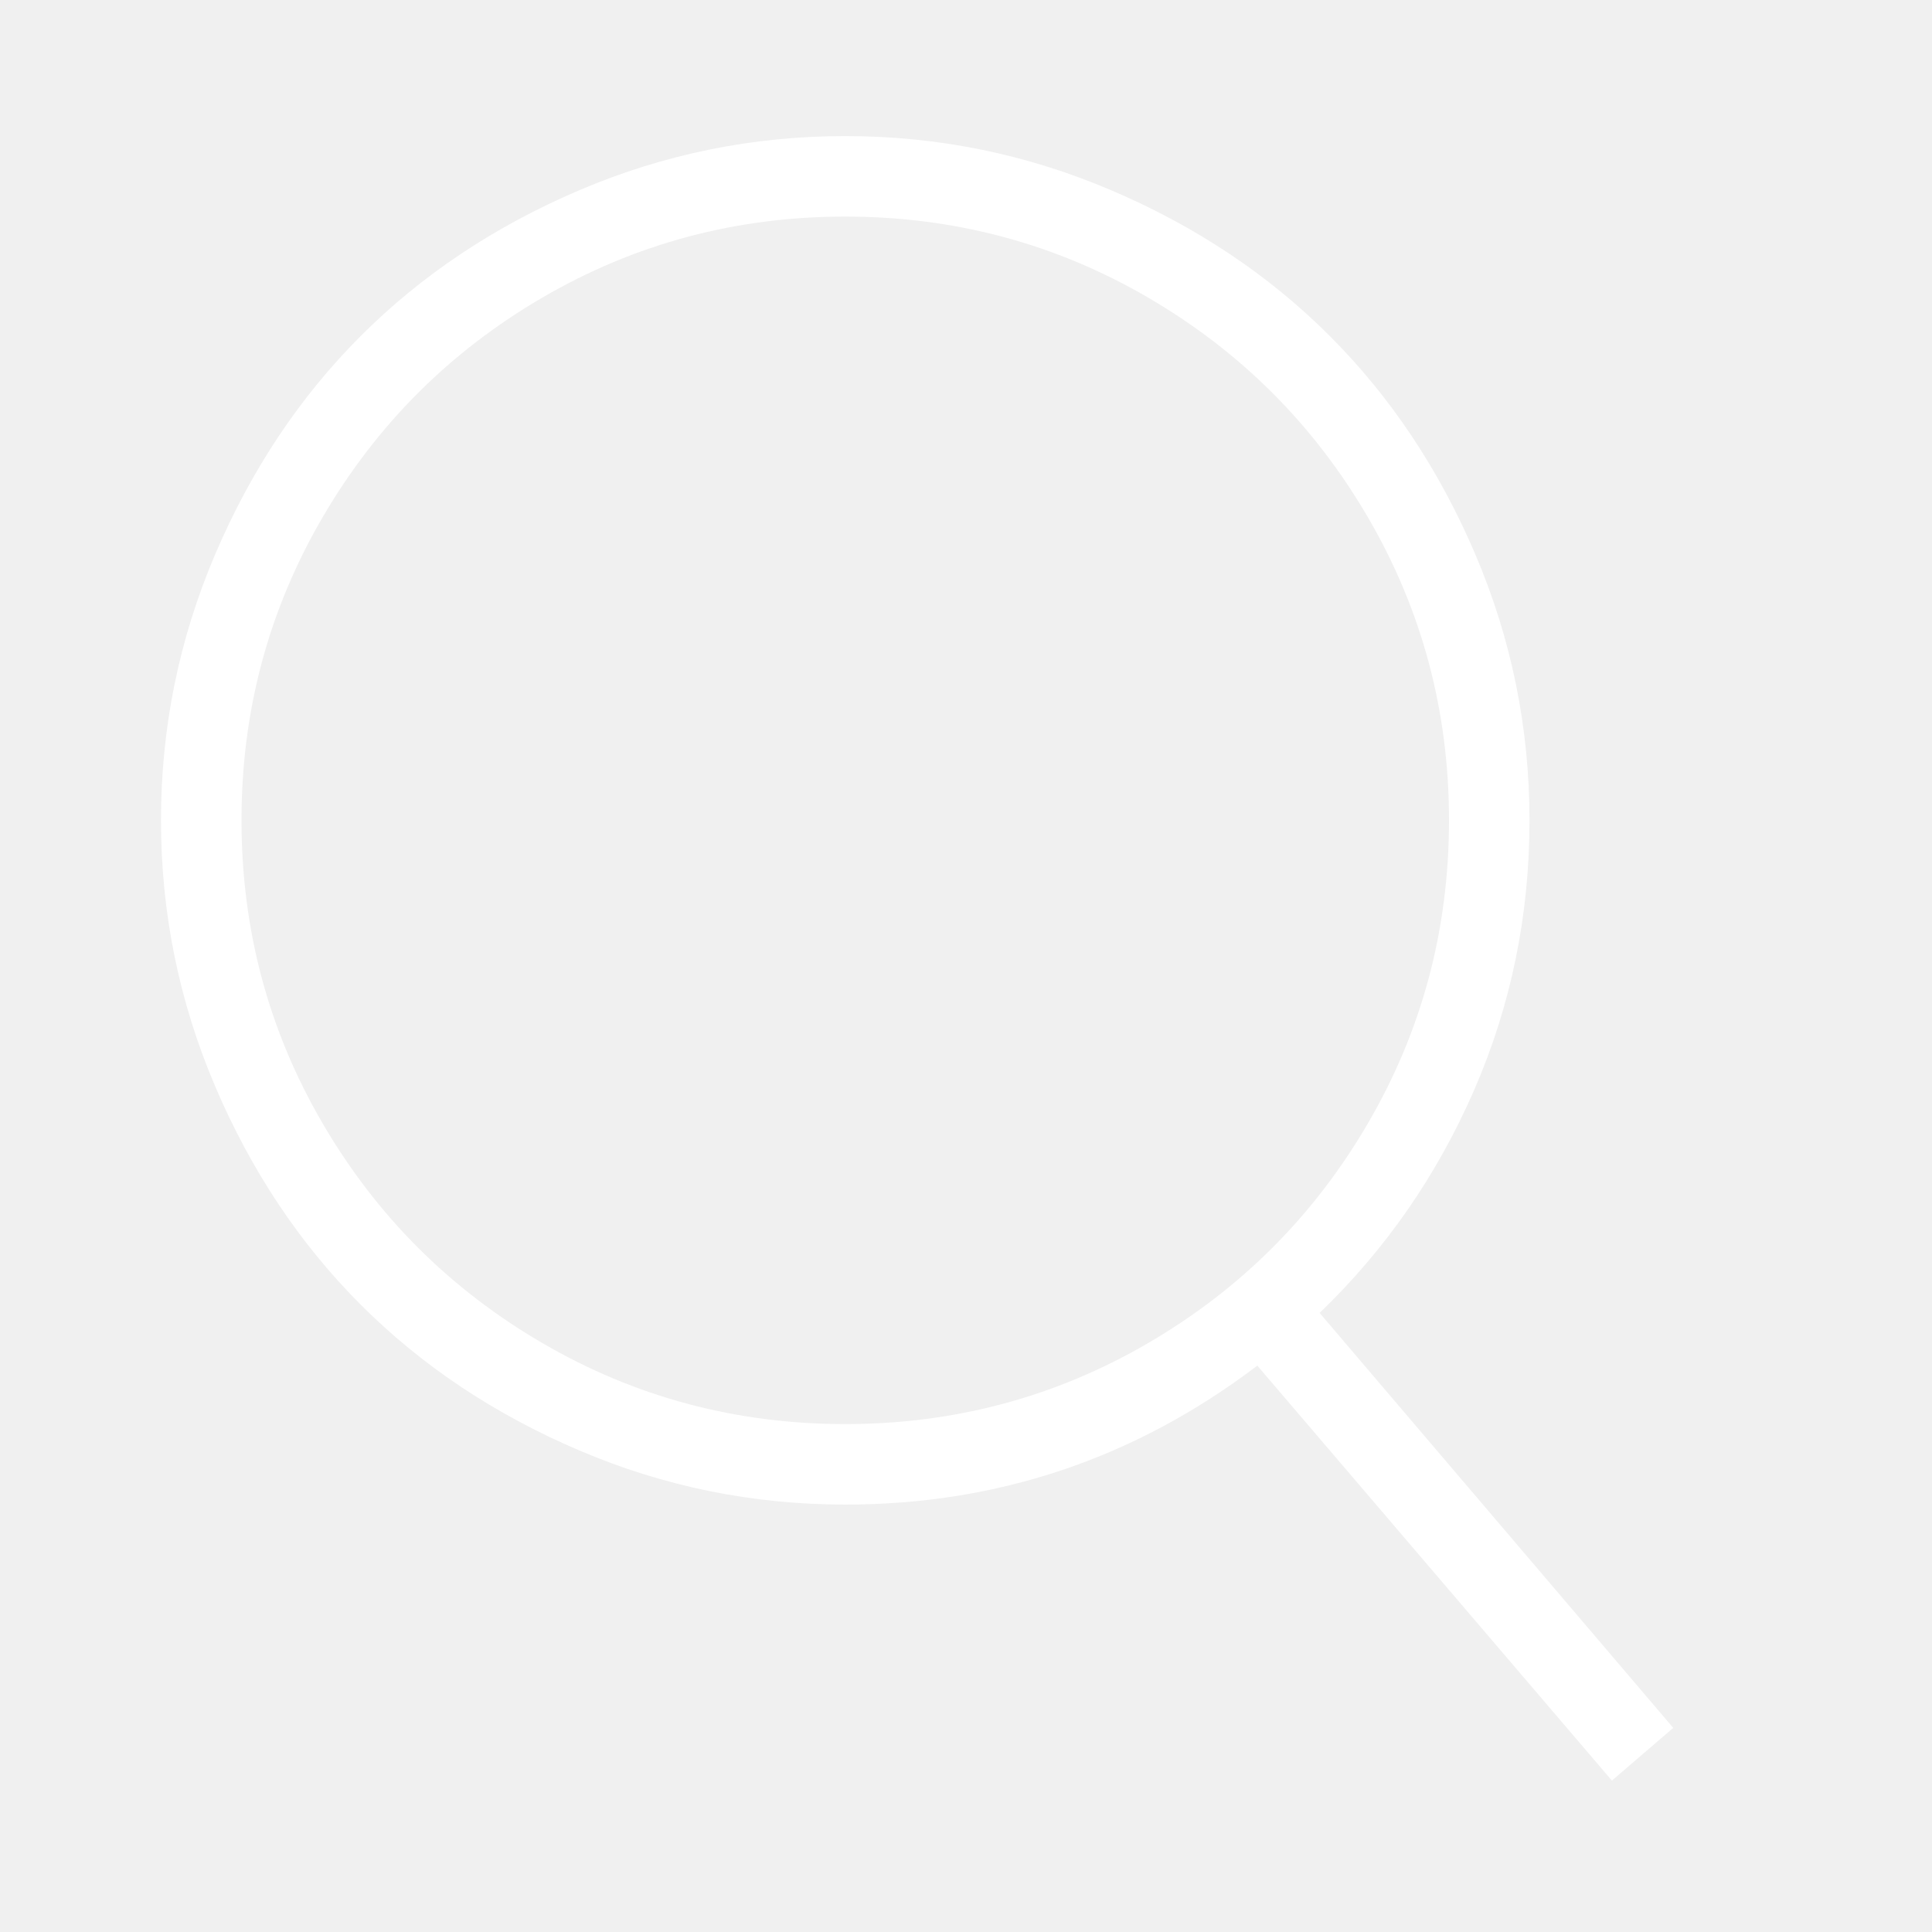
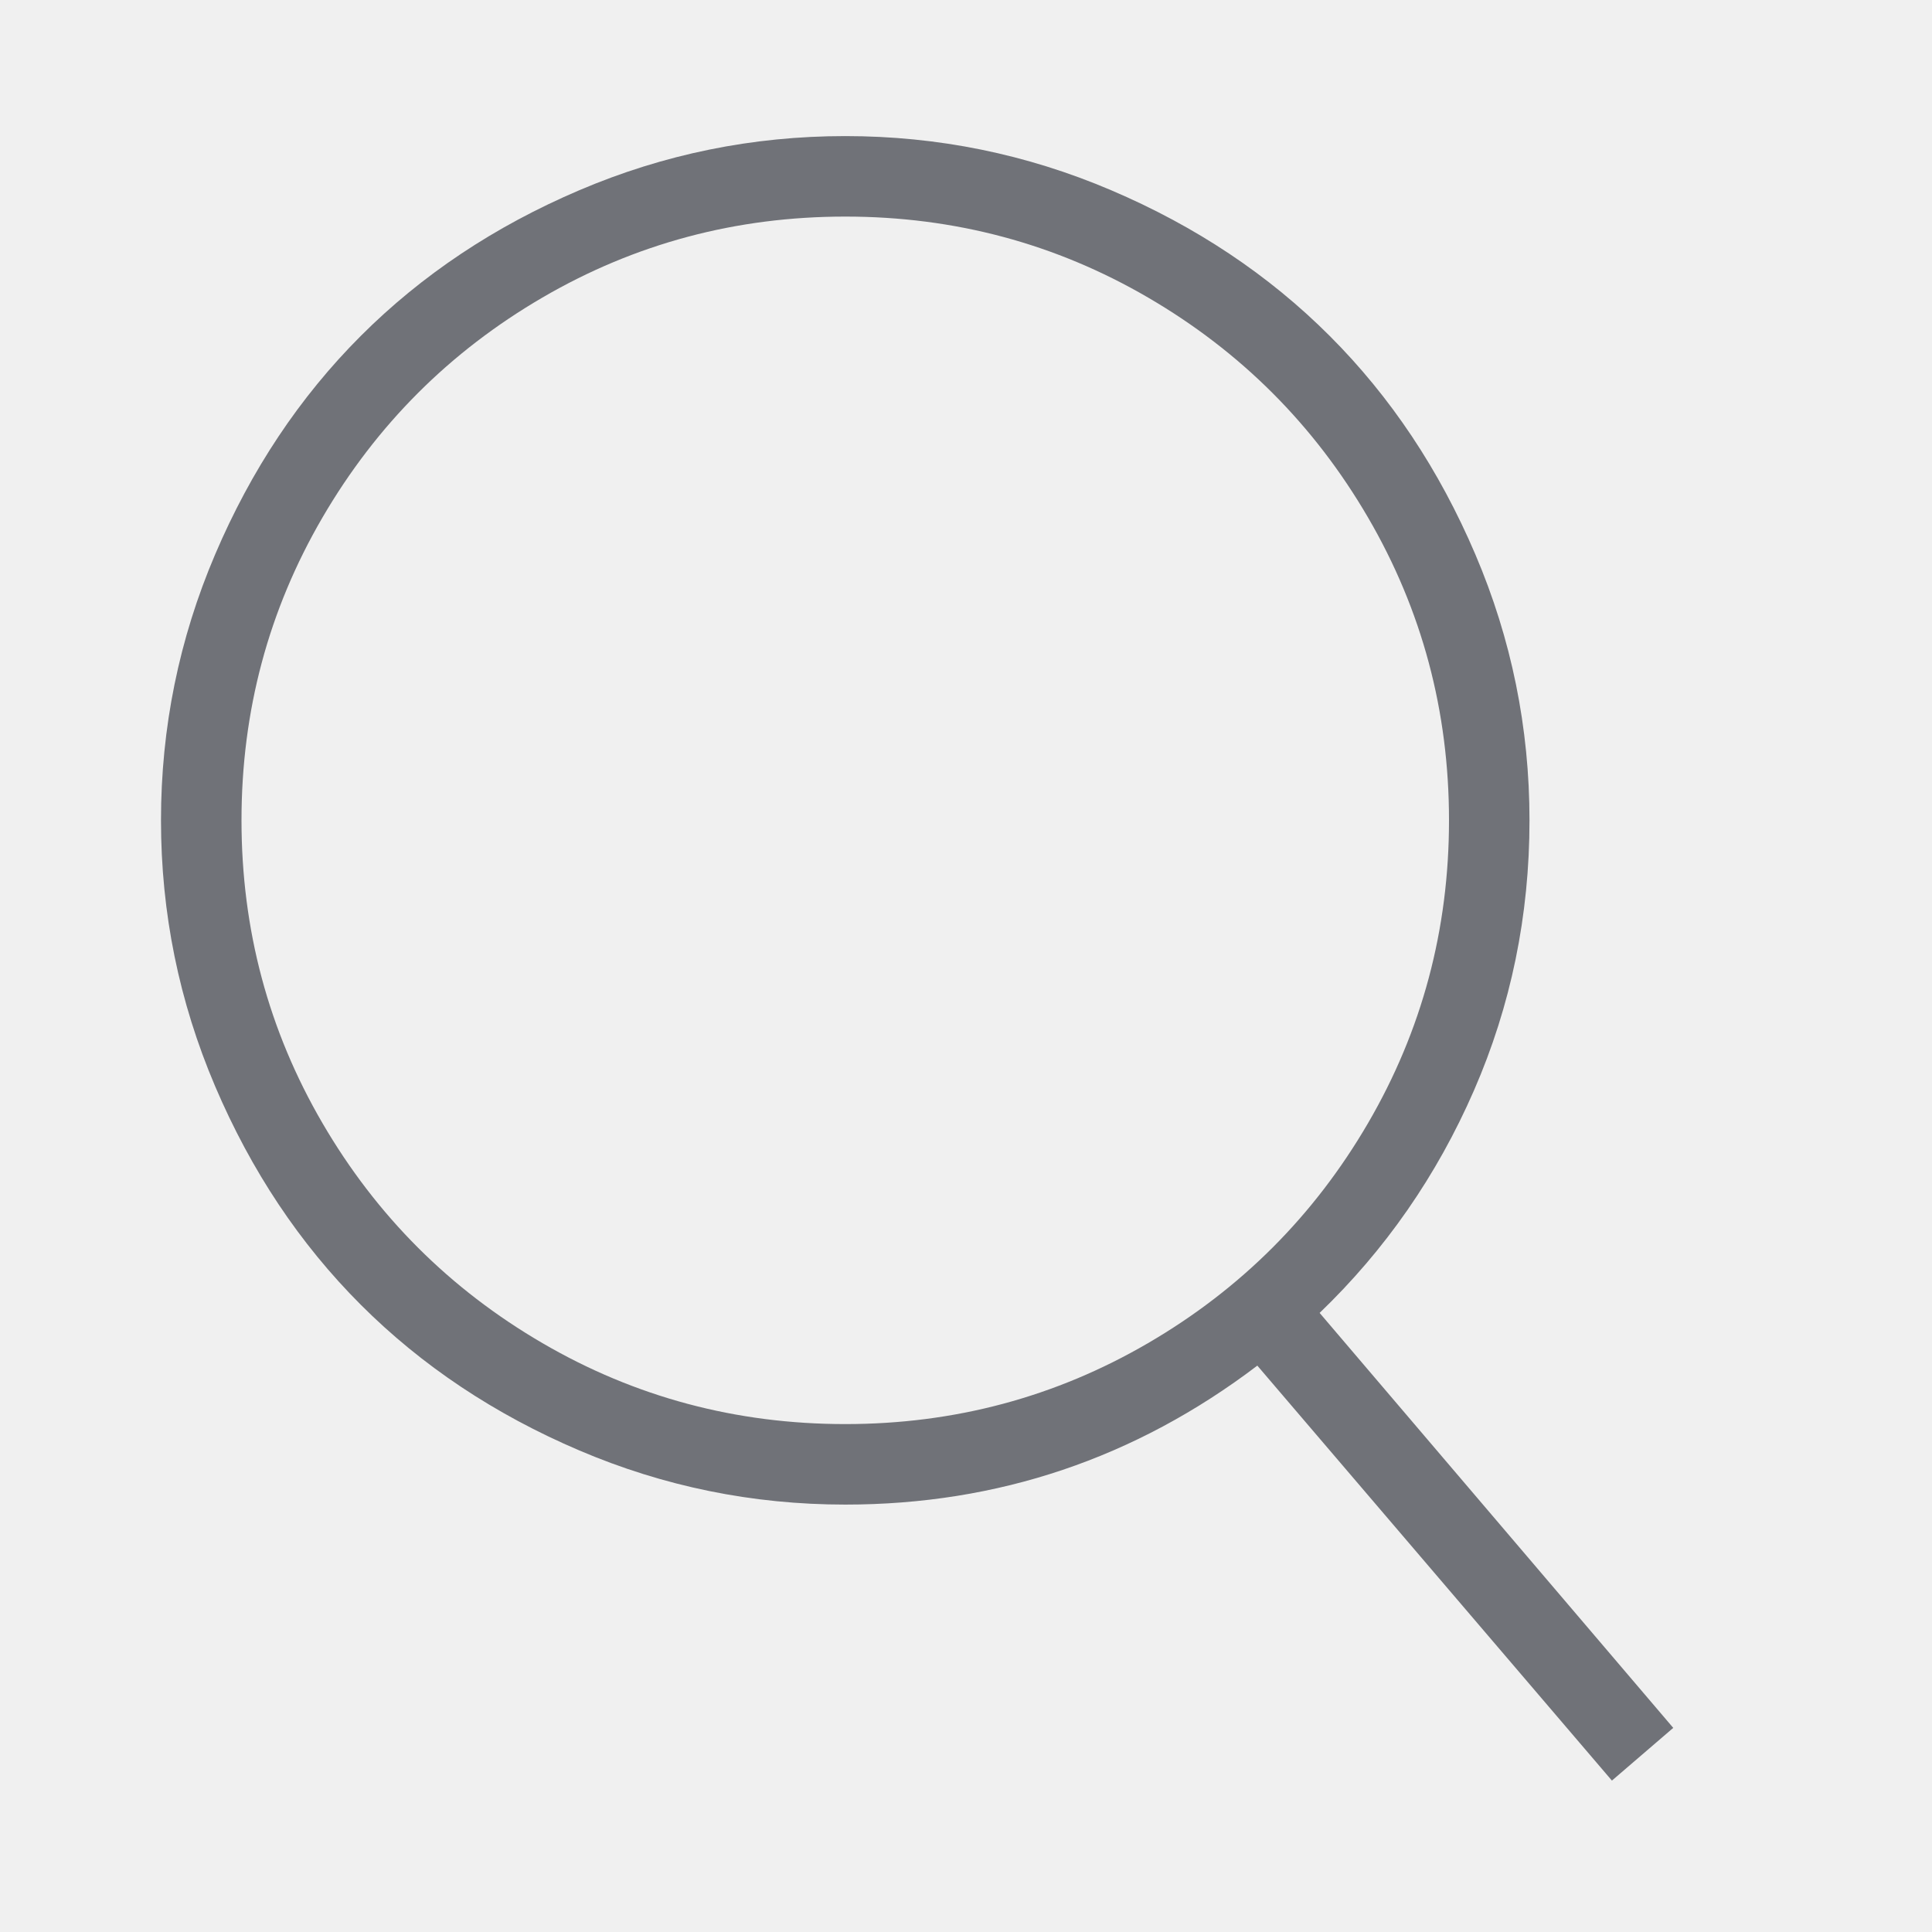
<svg xmlns="http://www.w3.org/2000/svg" viewBox="0 0 512 512">
-   <path d="M349.714 347.937l93.714 109.969-16.254 13.969-93.969-109.969q-48.508 36.825-109.207 36.825-36.826 0-70.476-14.349t-57.905-38.603-38.603-57.905-14.349-70.476 14.349-70.476 38.603-57.905 57.905-38.603 70.476-14.349 70.476 14.349 57.905 38.603 38.603 57.905 14.349 70.476q0 37.841-14.73 71.619t-40.889 58.921zM224 377.397q43.428 0 80.254-21.461t58.286-58.286 21.461-80.254-21.461-80.254-58.286-58.285-80.254-21.46-80.254 21.46-58.285 58.285-21.46 80.254 21.46 80.254 58.285 58.286 80.254 21.461z" fill="#ffffff" fill-rule="evenodd" />
+   <path d="M349.714 347.937l93.714 109.969-16.254 13.969-93.969-109.969q-48.508 36.825-109.207 36.825-36.826 0-70.476-14.349t-57.905-38.603-38.603-57.905-14.349-70.476 14.349-70.476 38.603-57.905 57.905-38.603 70.476-14.349 70.476 14.349 57.905 38.603 38.603 57.905 14.349 70.476q0 37.841-14.73 71.619t-40.889 58.921zM224 377.397q43.428 0 80.254-21.461t58.286-58.286 21.461-80.254-21.461-80.254-58.286-58.285-80.254-21.46-80.254 21.46-58.285 58.285-21.46 80.254 21.46 80.254 58.285 58.286 80.254 21.461z" fill="#707278" fill-rule="evenodd" />
</svg>
